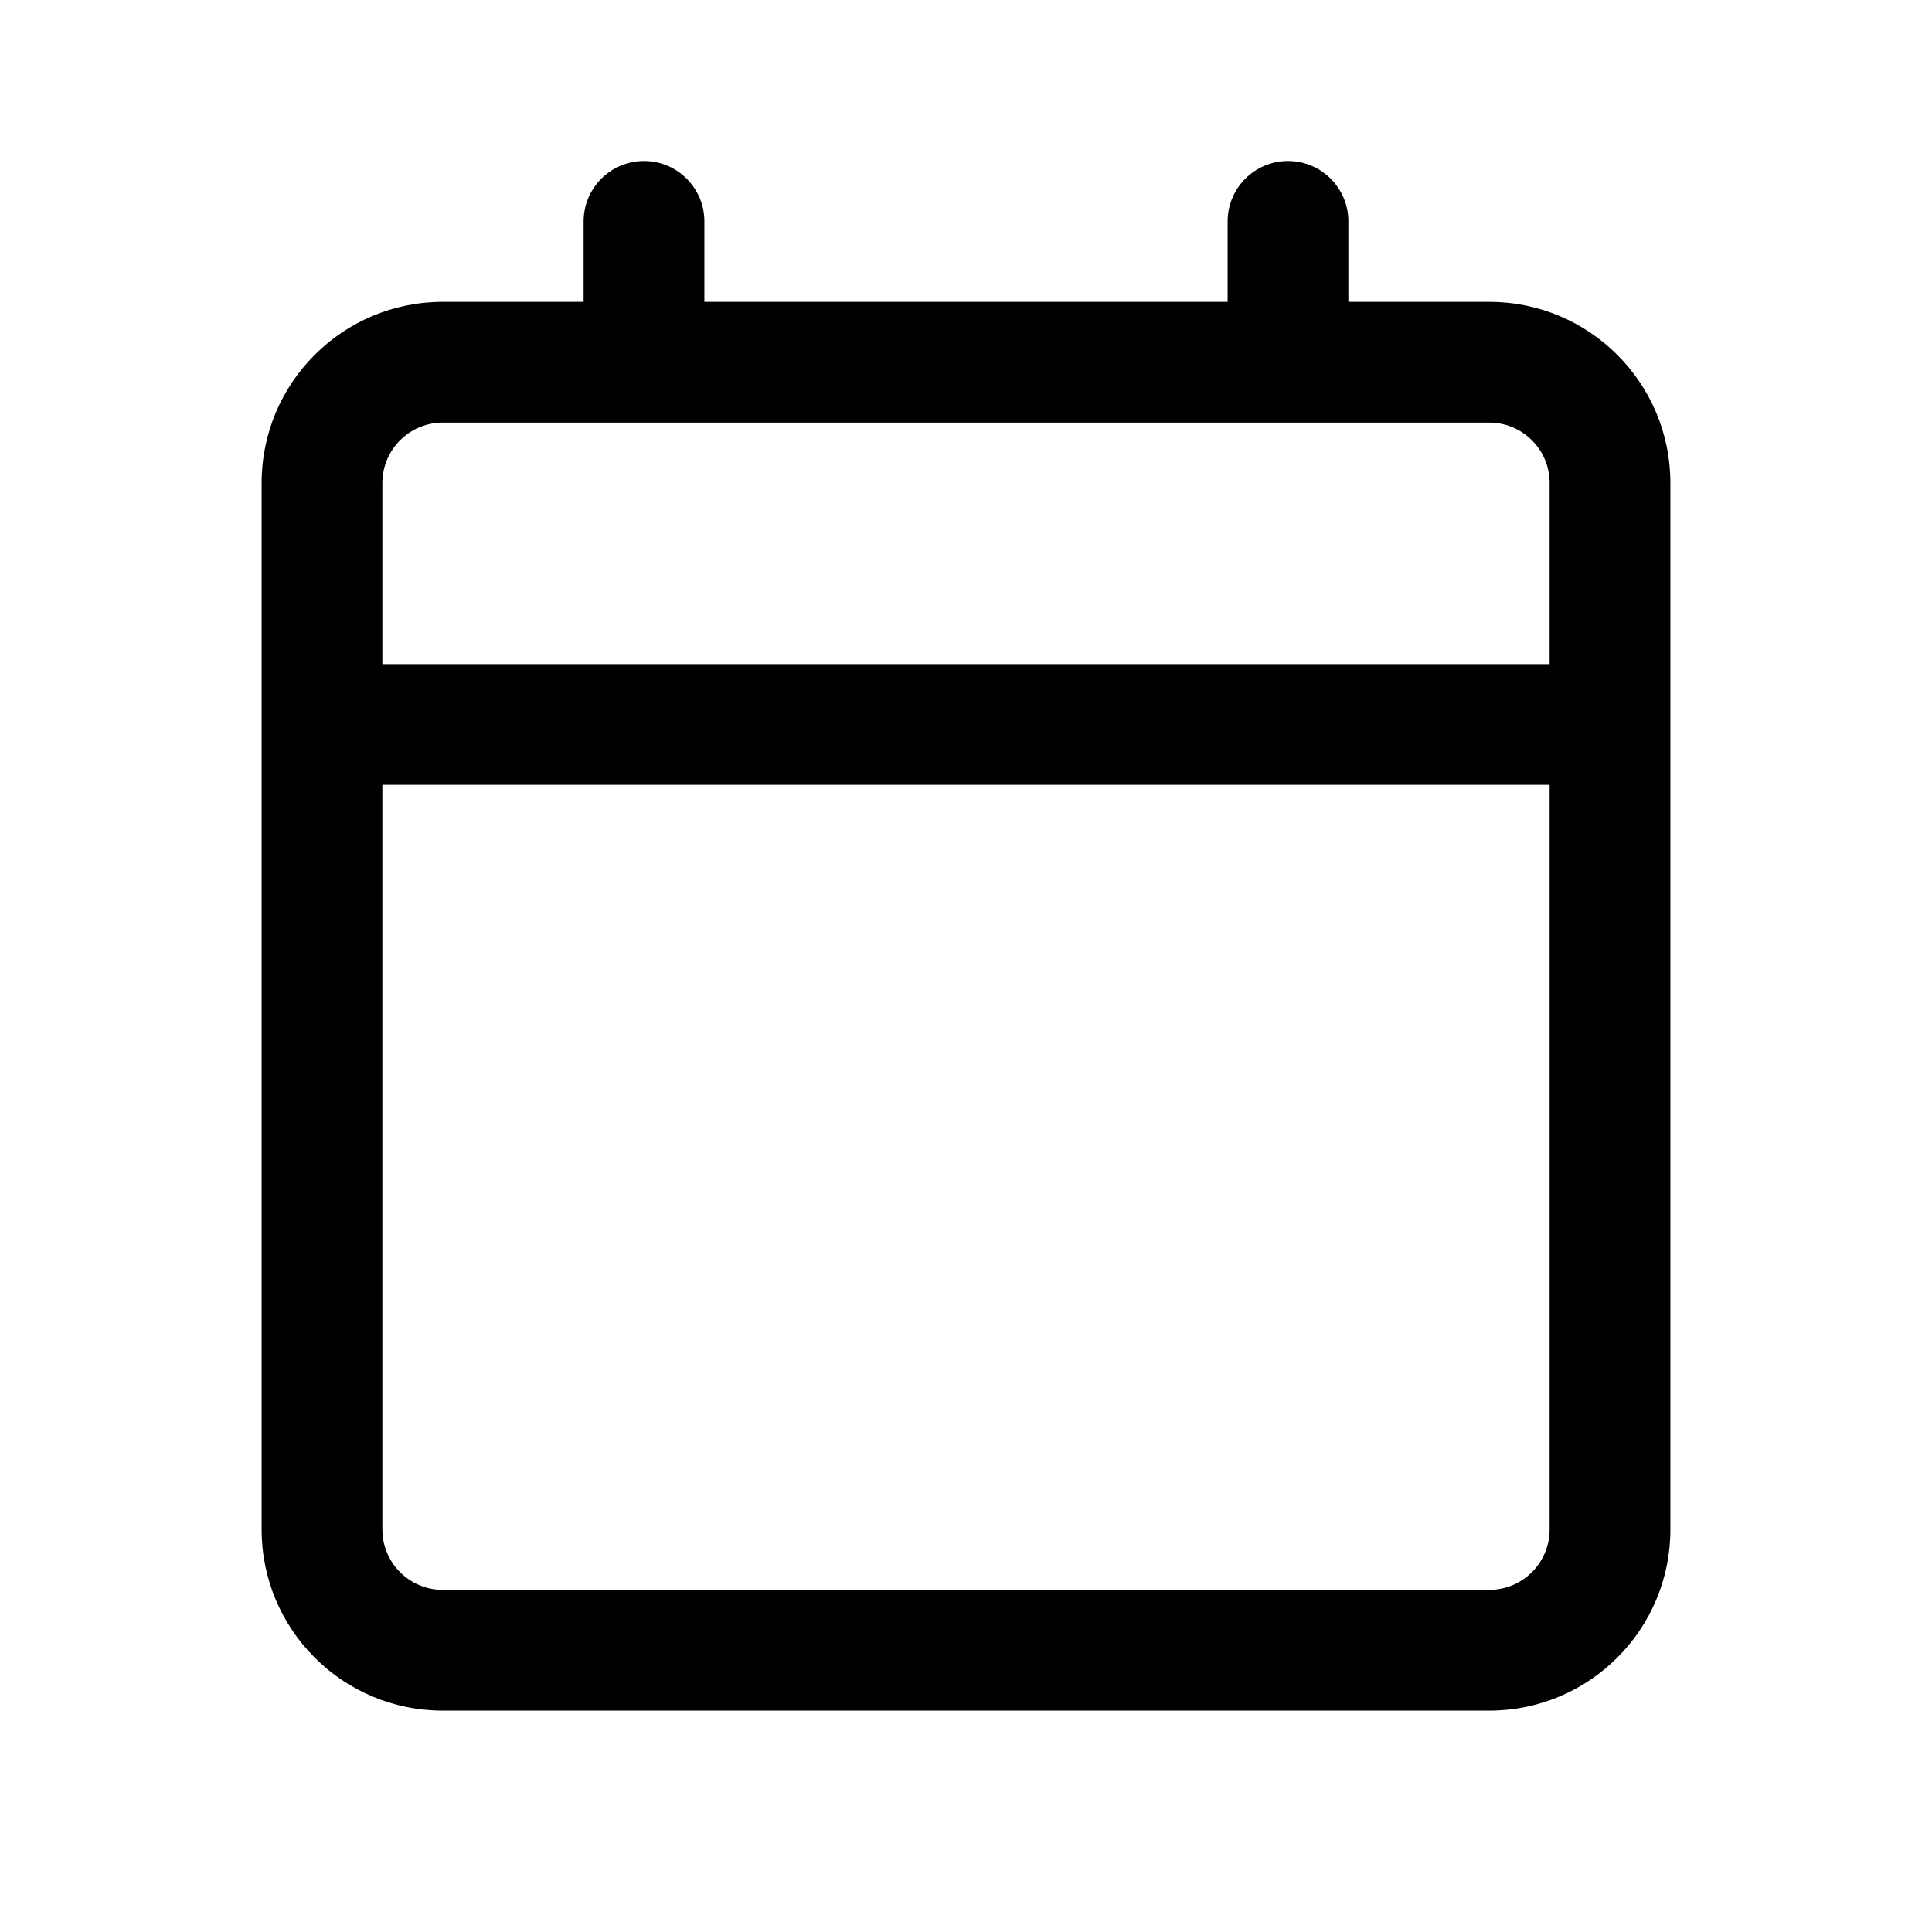
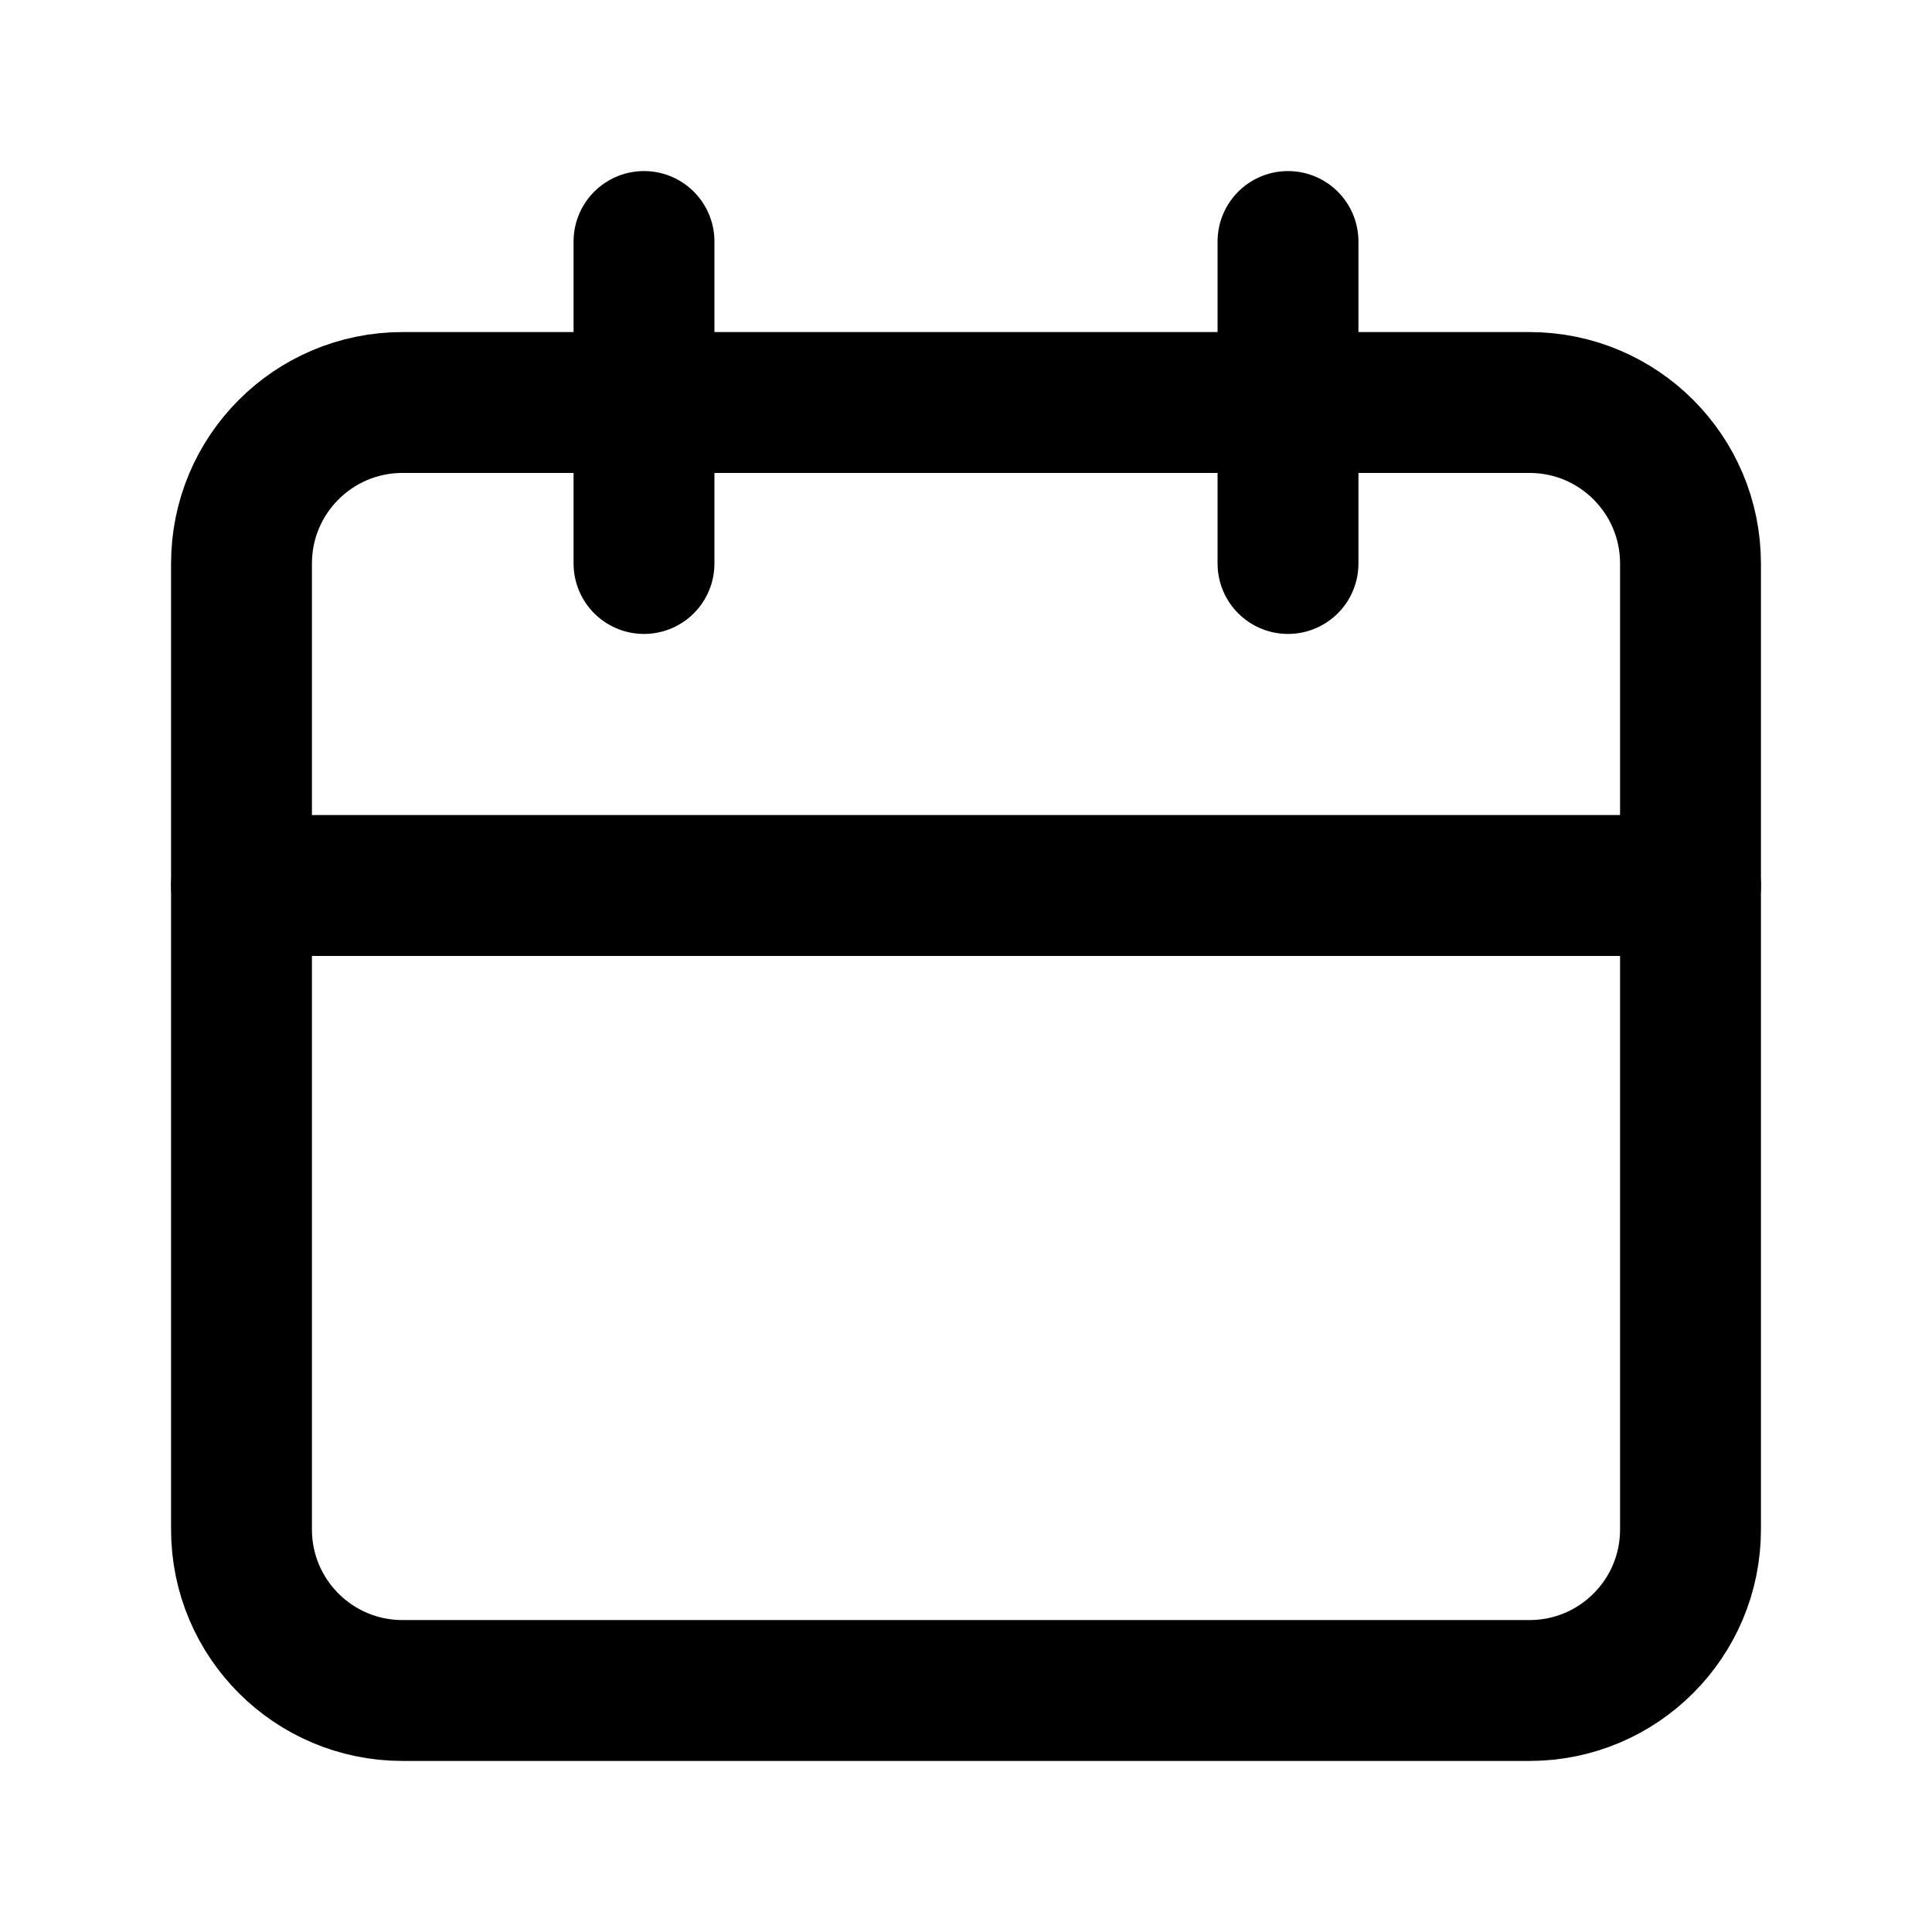
- <svg xmlns="http://www.w3.org/2000/svg" width="24" height="24" viewBox="0 0 24 24" fill="none">
-   <path fill-rule="evenodd" clip-rule="evenodd" d="M8 2C8.414 2 8.75 2.336 8.75 2.75V3.75H15.25V2.75C15.25 2.336 15.586 2 16 2C16.414 2 16.75 2.336 16.75 2.75V3.75H18.5C19.743 3.75 20.75 4.757 20.75 6V9V19C20.75 20.243 19.743 21.25 18.5 21.25H5.5C4.257 21.25 3.25 20.243 3.25 19V9V6C3.25 4.757 4.257 3.75 5.5 3.75H7.25V2.75C7.25 2.336 7.586 2 8 2ZM8 5.25H5.5C5.086 5.25 4.75 5.586 4.75 6V8.25H19.25V6C19.25 5.586 18.914 5.25 18.5 5.25H16H8ZM19.25 9.75H4.75V19C4.75 19.414 5.086 19.75 5.5 19.75H18.5C18.914 19.75 19.25 19.414 19.25 19V9.75Z" fill="currentColor" />
+ <svg xmlns="http://www.w3.org/2000/svg" viewBox="0 0 24 24" fill="none" stroke="currentColor" stroke-width="1.75" stroke-linecap="round" stroke-linejoin="round">
+   <rect x="3" y="5" width="18" height="16" rx="2" />
+   <path d="M16 3v4M8 3v4M3 11h18" />
</svg>
